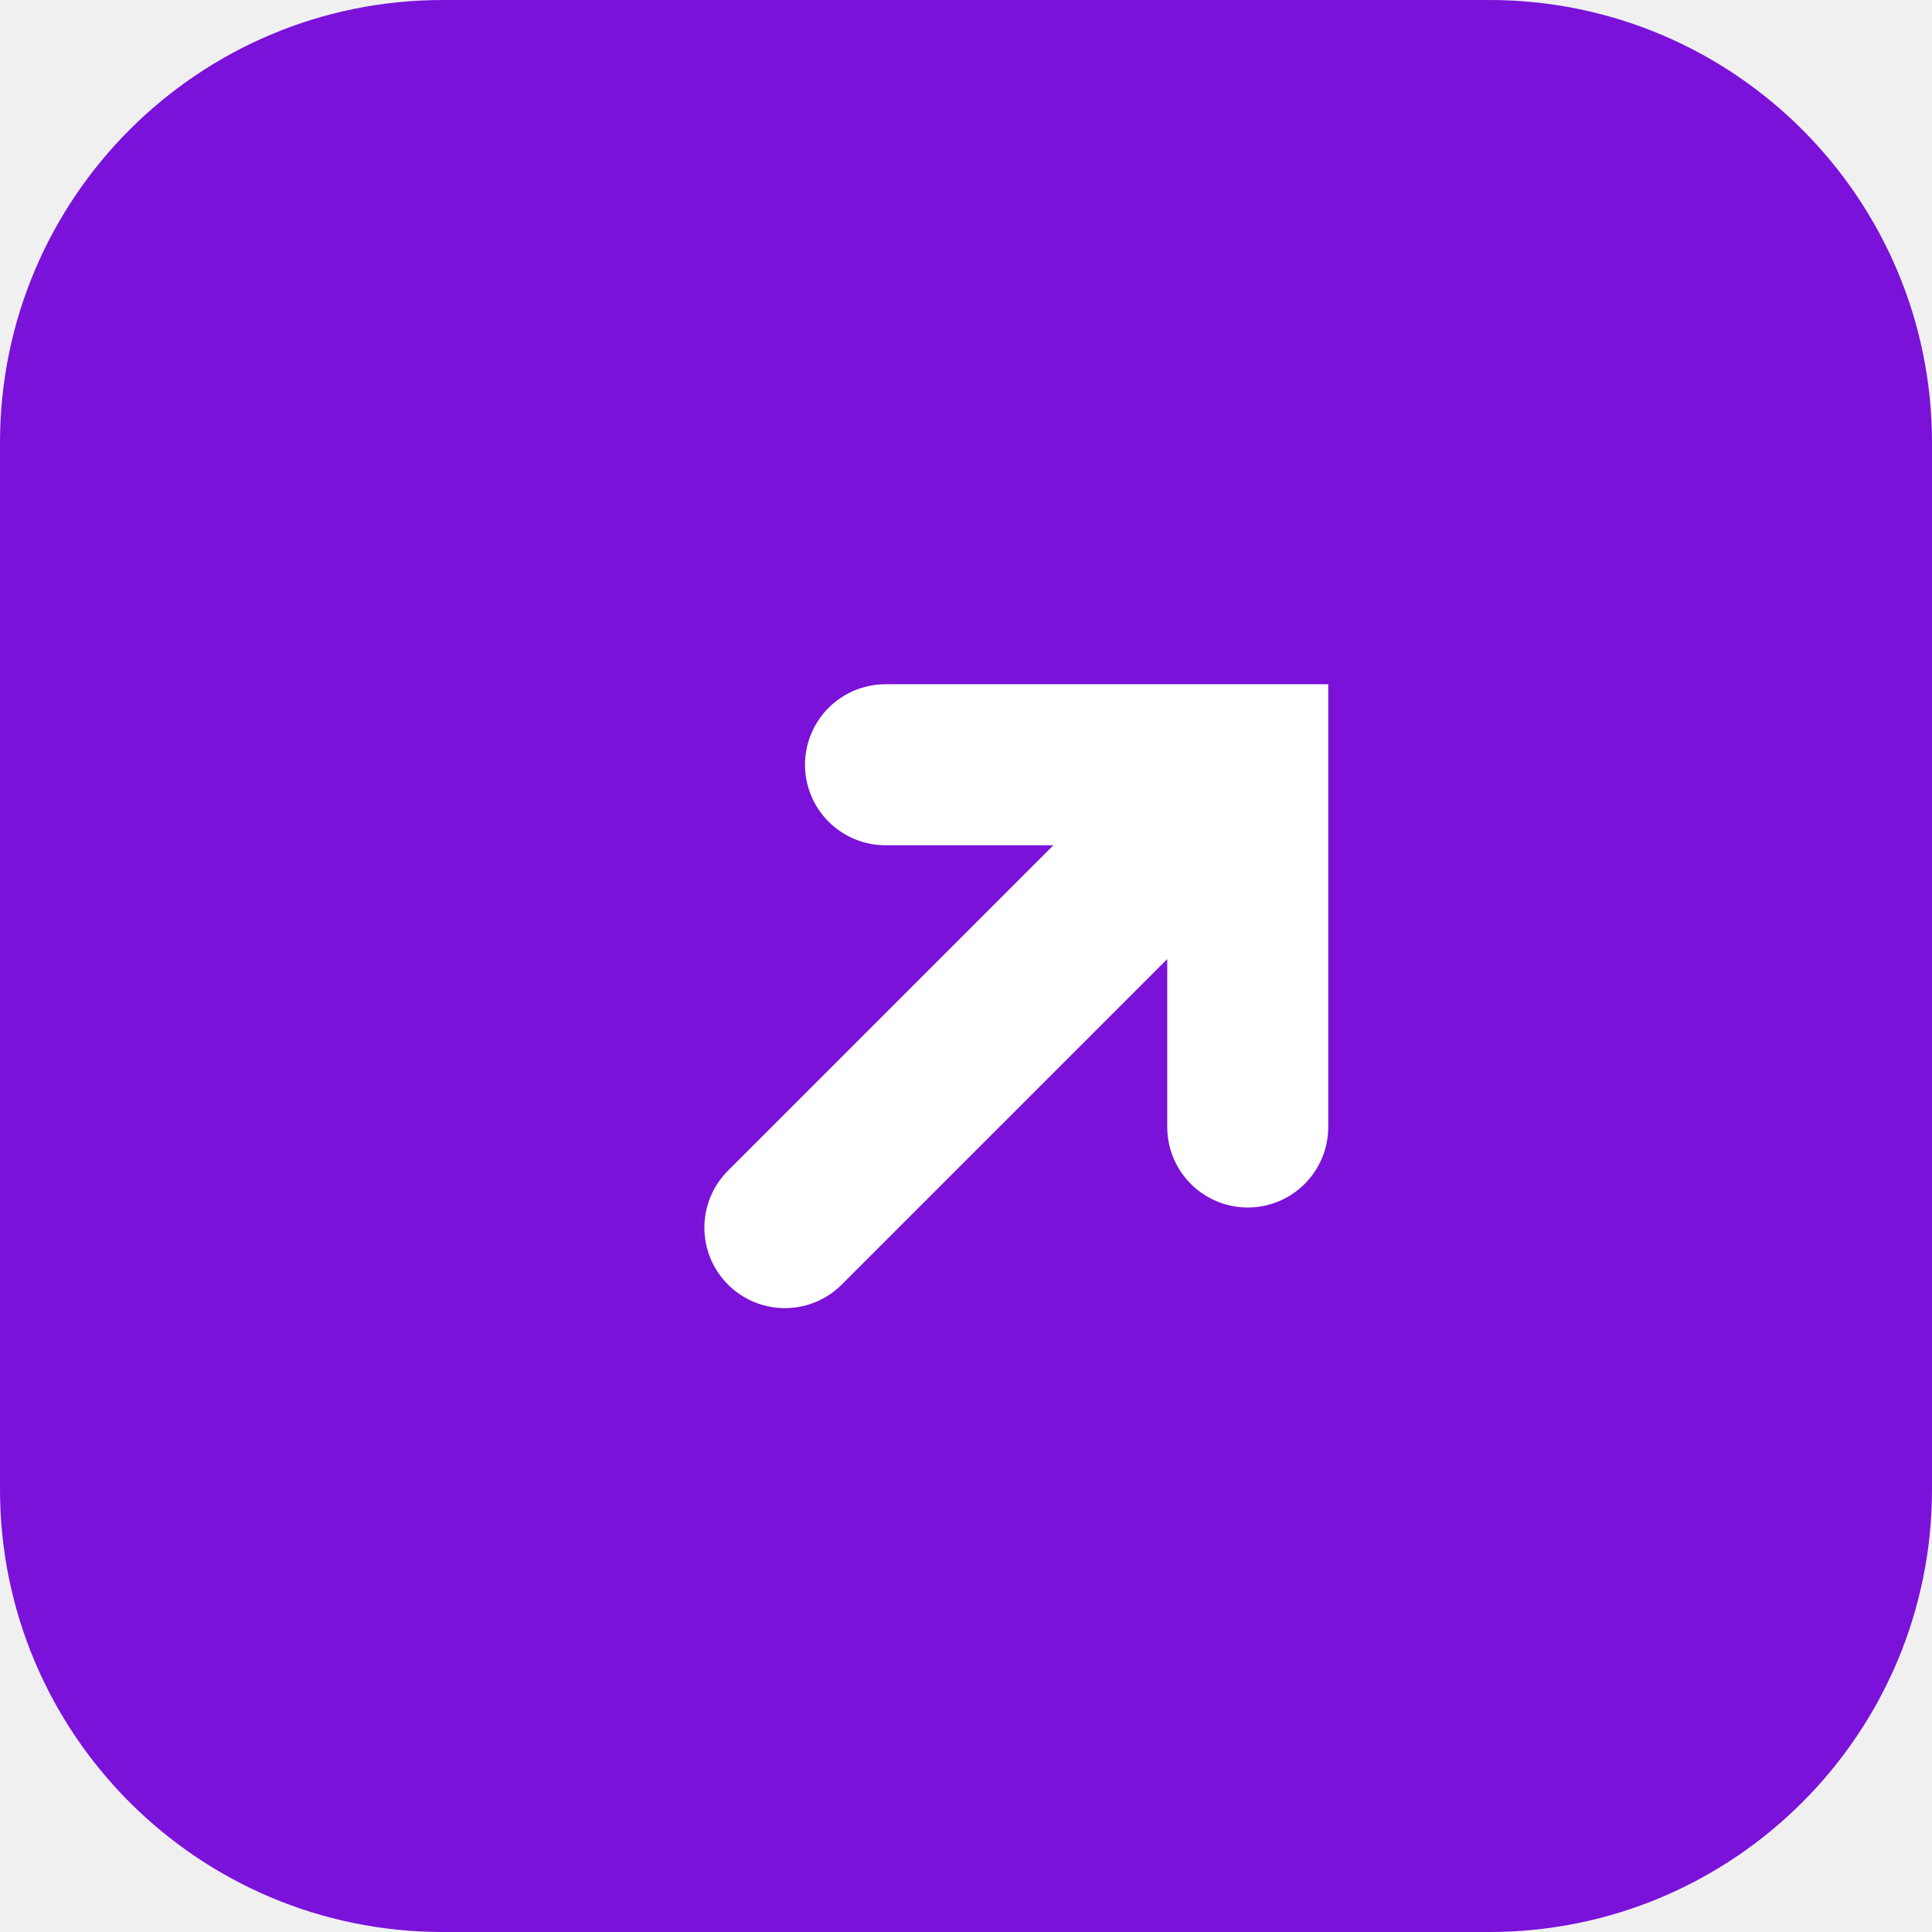
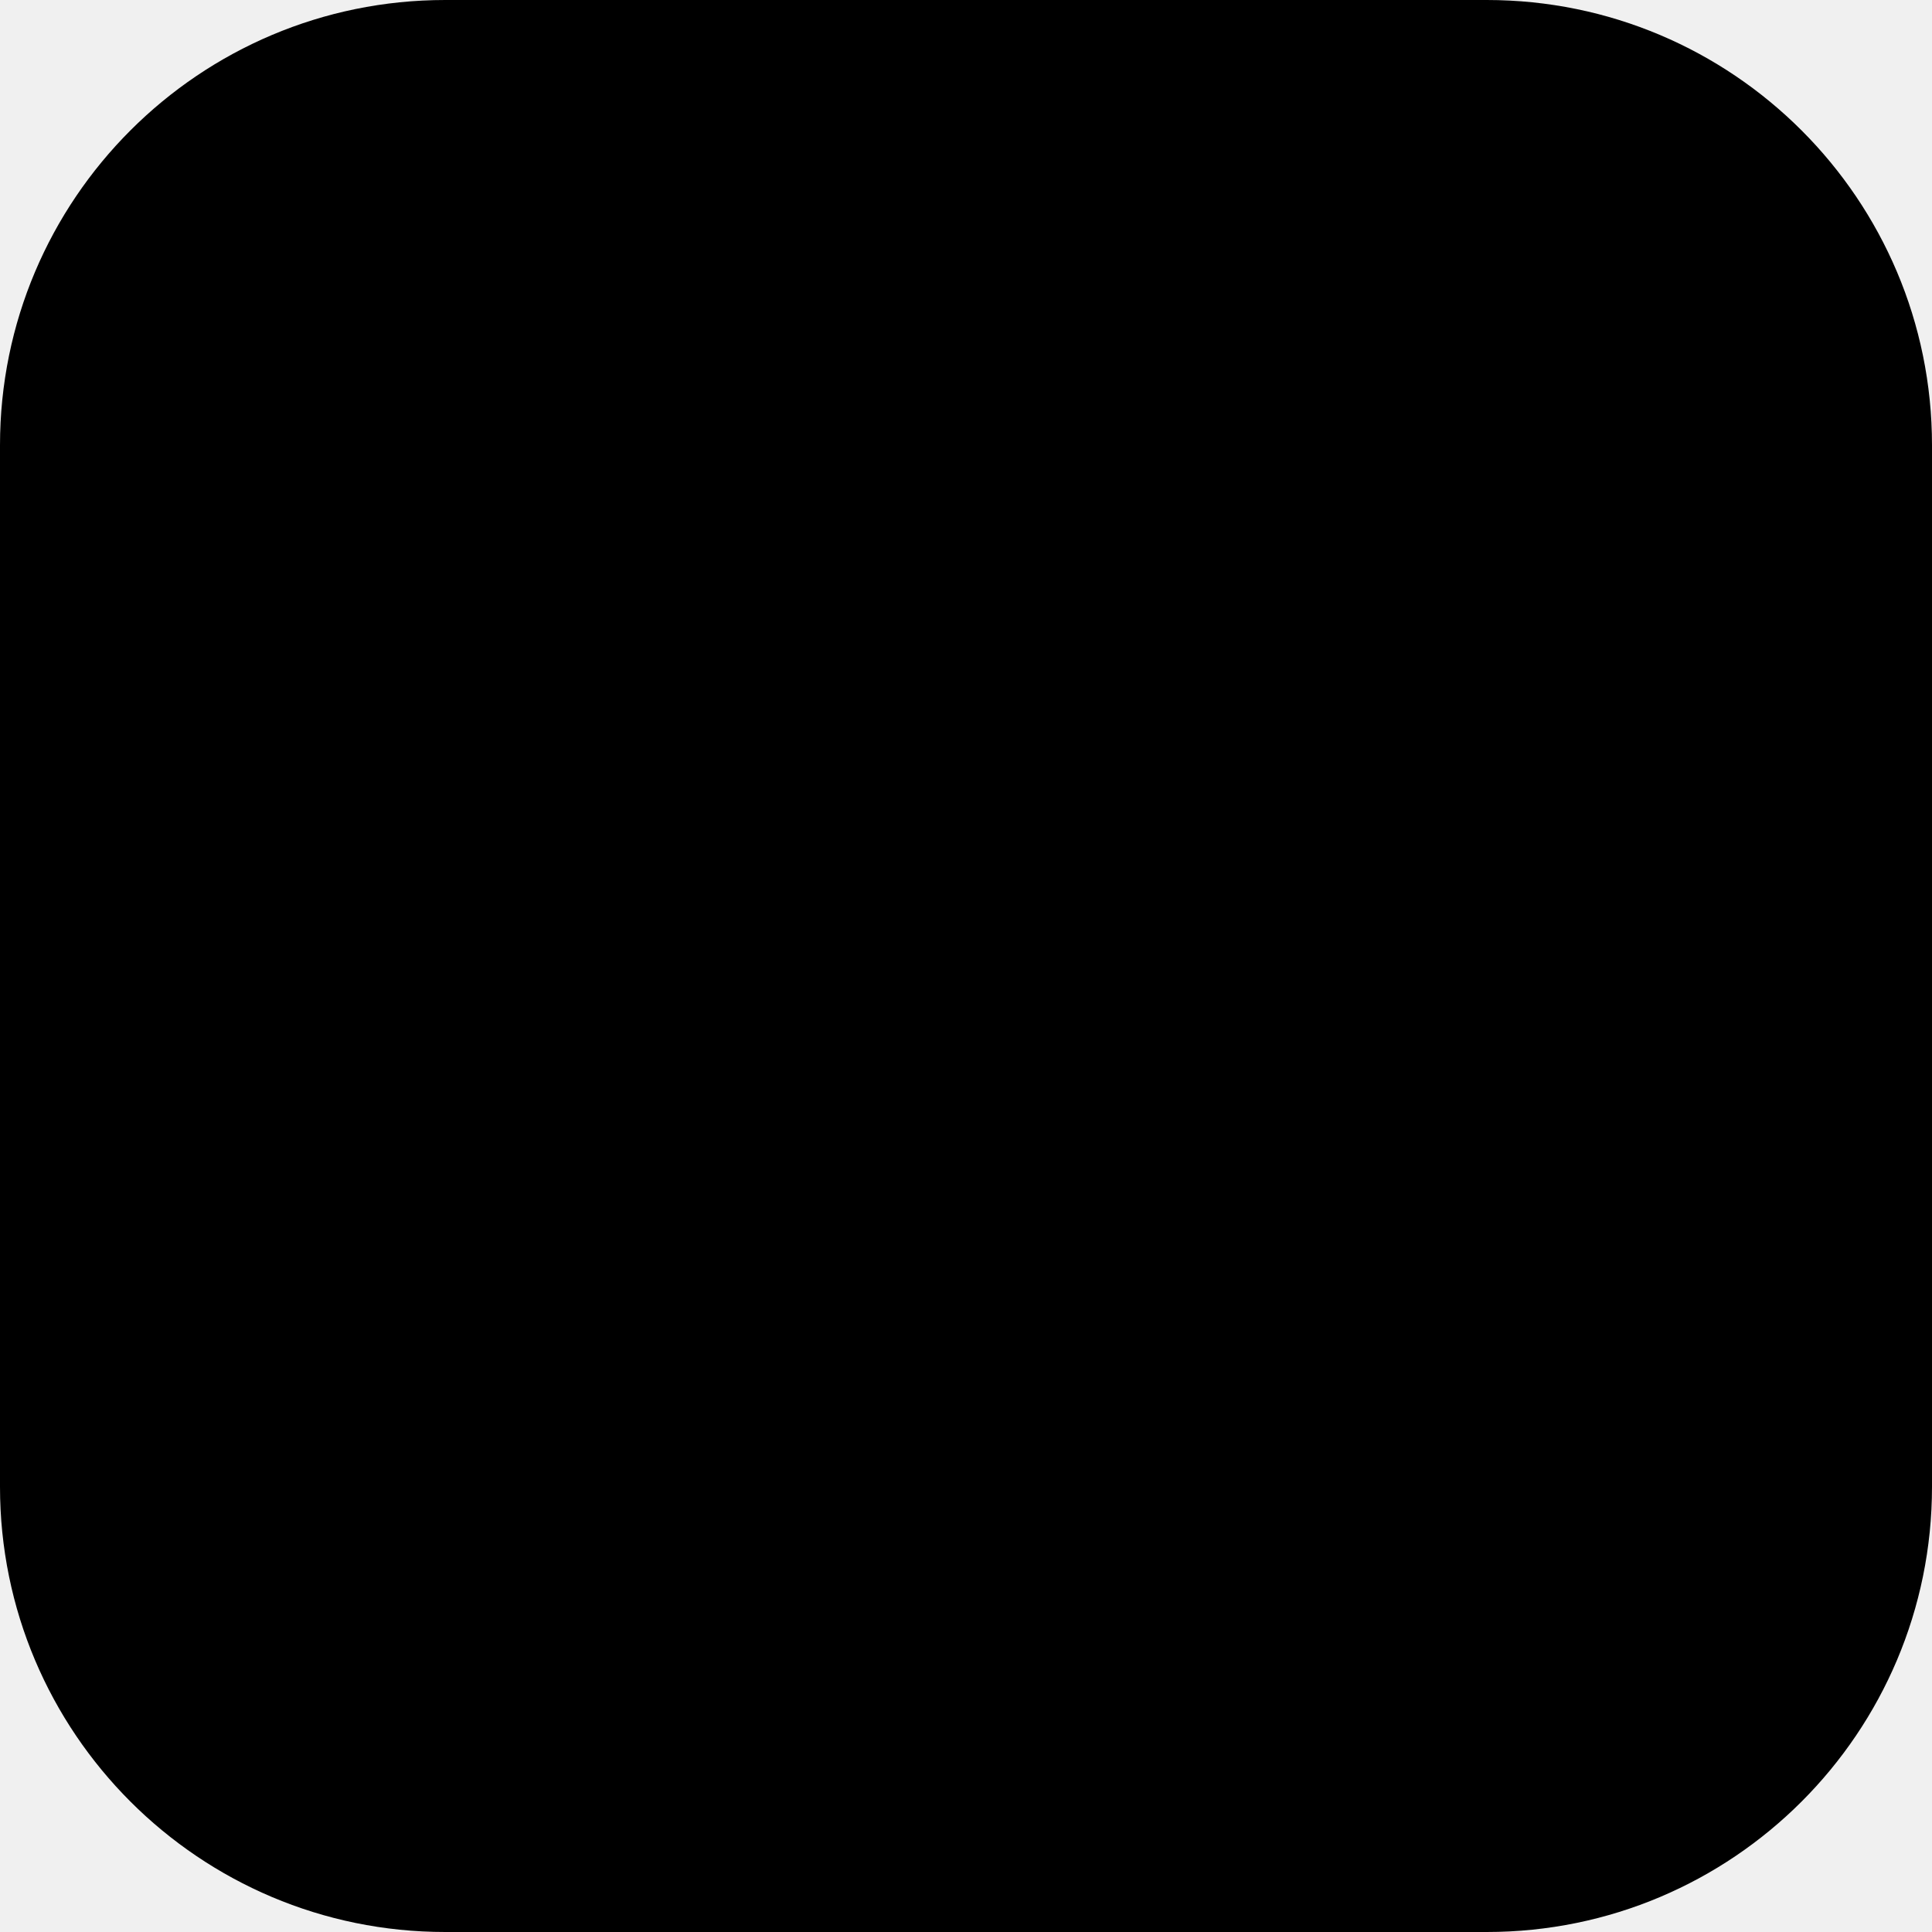
- <svg xmlns="http://www.w3.org/2000/svg" viewBox="0 0 48.0 48.0" width="480" height="480">
-   <rect width="48.0" height="48.0" rx="11.0" fill="#7A12D9" />
-   <path d="M19.5 30.5 L31 19 M22 19 H31 V28" fill="none" stroke="#FFFFFF" stroke-width="4" stroke-linecap="round" stroke-linejoin="miter" />
+ <svg xmlns="http://www.w3.org/2000/svg" viewBox="0 0 256 256">
+   <rect width="256" height="256" rx="59" fill="oklch(0.491 0.27 292.581)" />
+   <g fill="oklch(0.969 0.016 293.756)" transform="translate(26 26) scale(.797)">
+     <g transform="translate(128 128) rotate(-38)">
+       <path d="M-102.601 -17A104 104 0 0 1 102.601 -17H55.453A58 58 0 0 0 -55.453 -17Z" />
+       <g transform="rotate(180)">
+         <path d="M-102.601 -17A104 104 0 0 1 102.601 -17H55.453A58 58 0 0 0 -55.453 -17Z" />
+       </g>
+     </g>
+   </g>
</svg>
